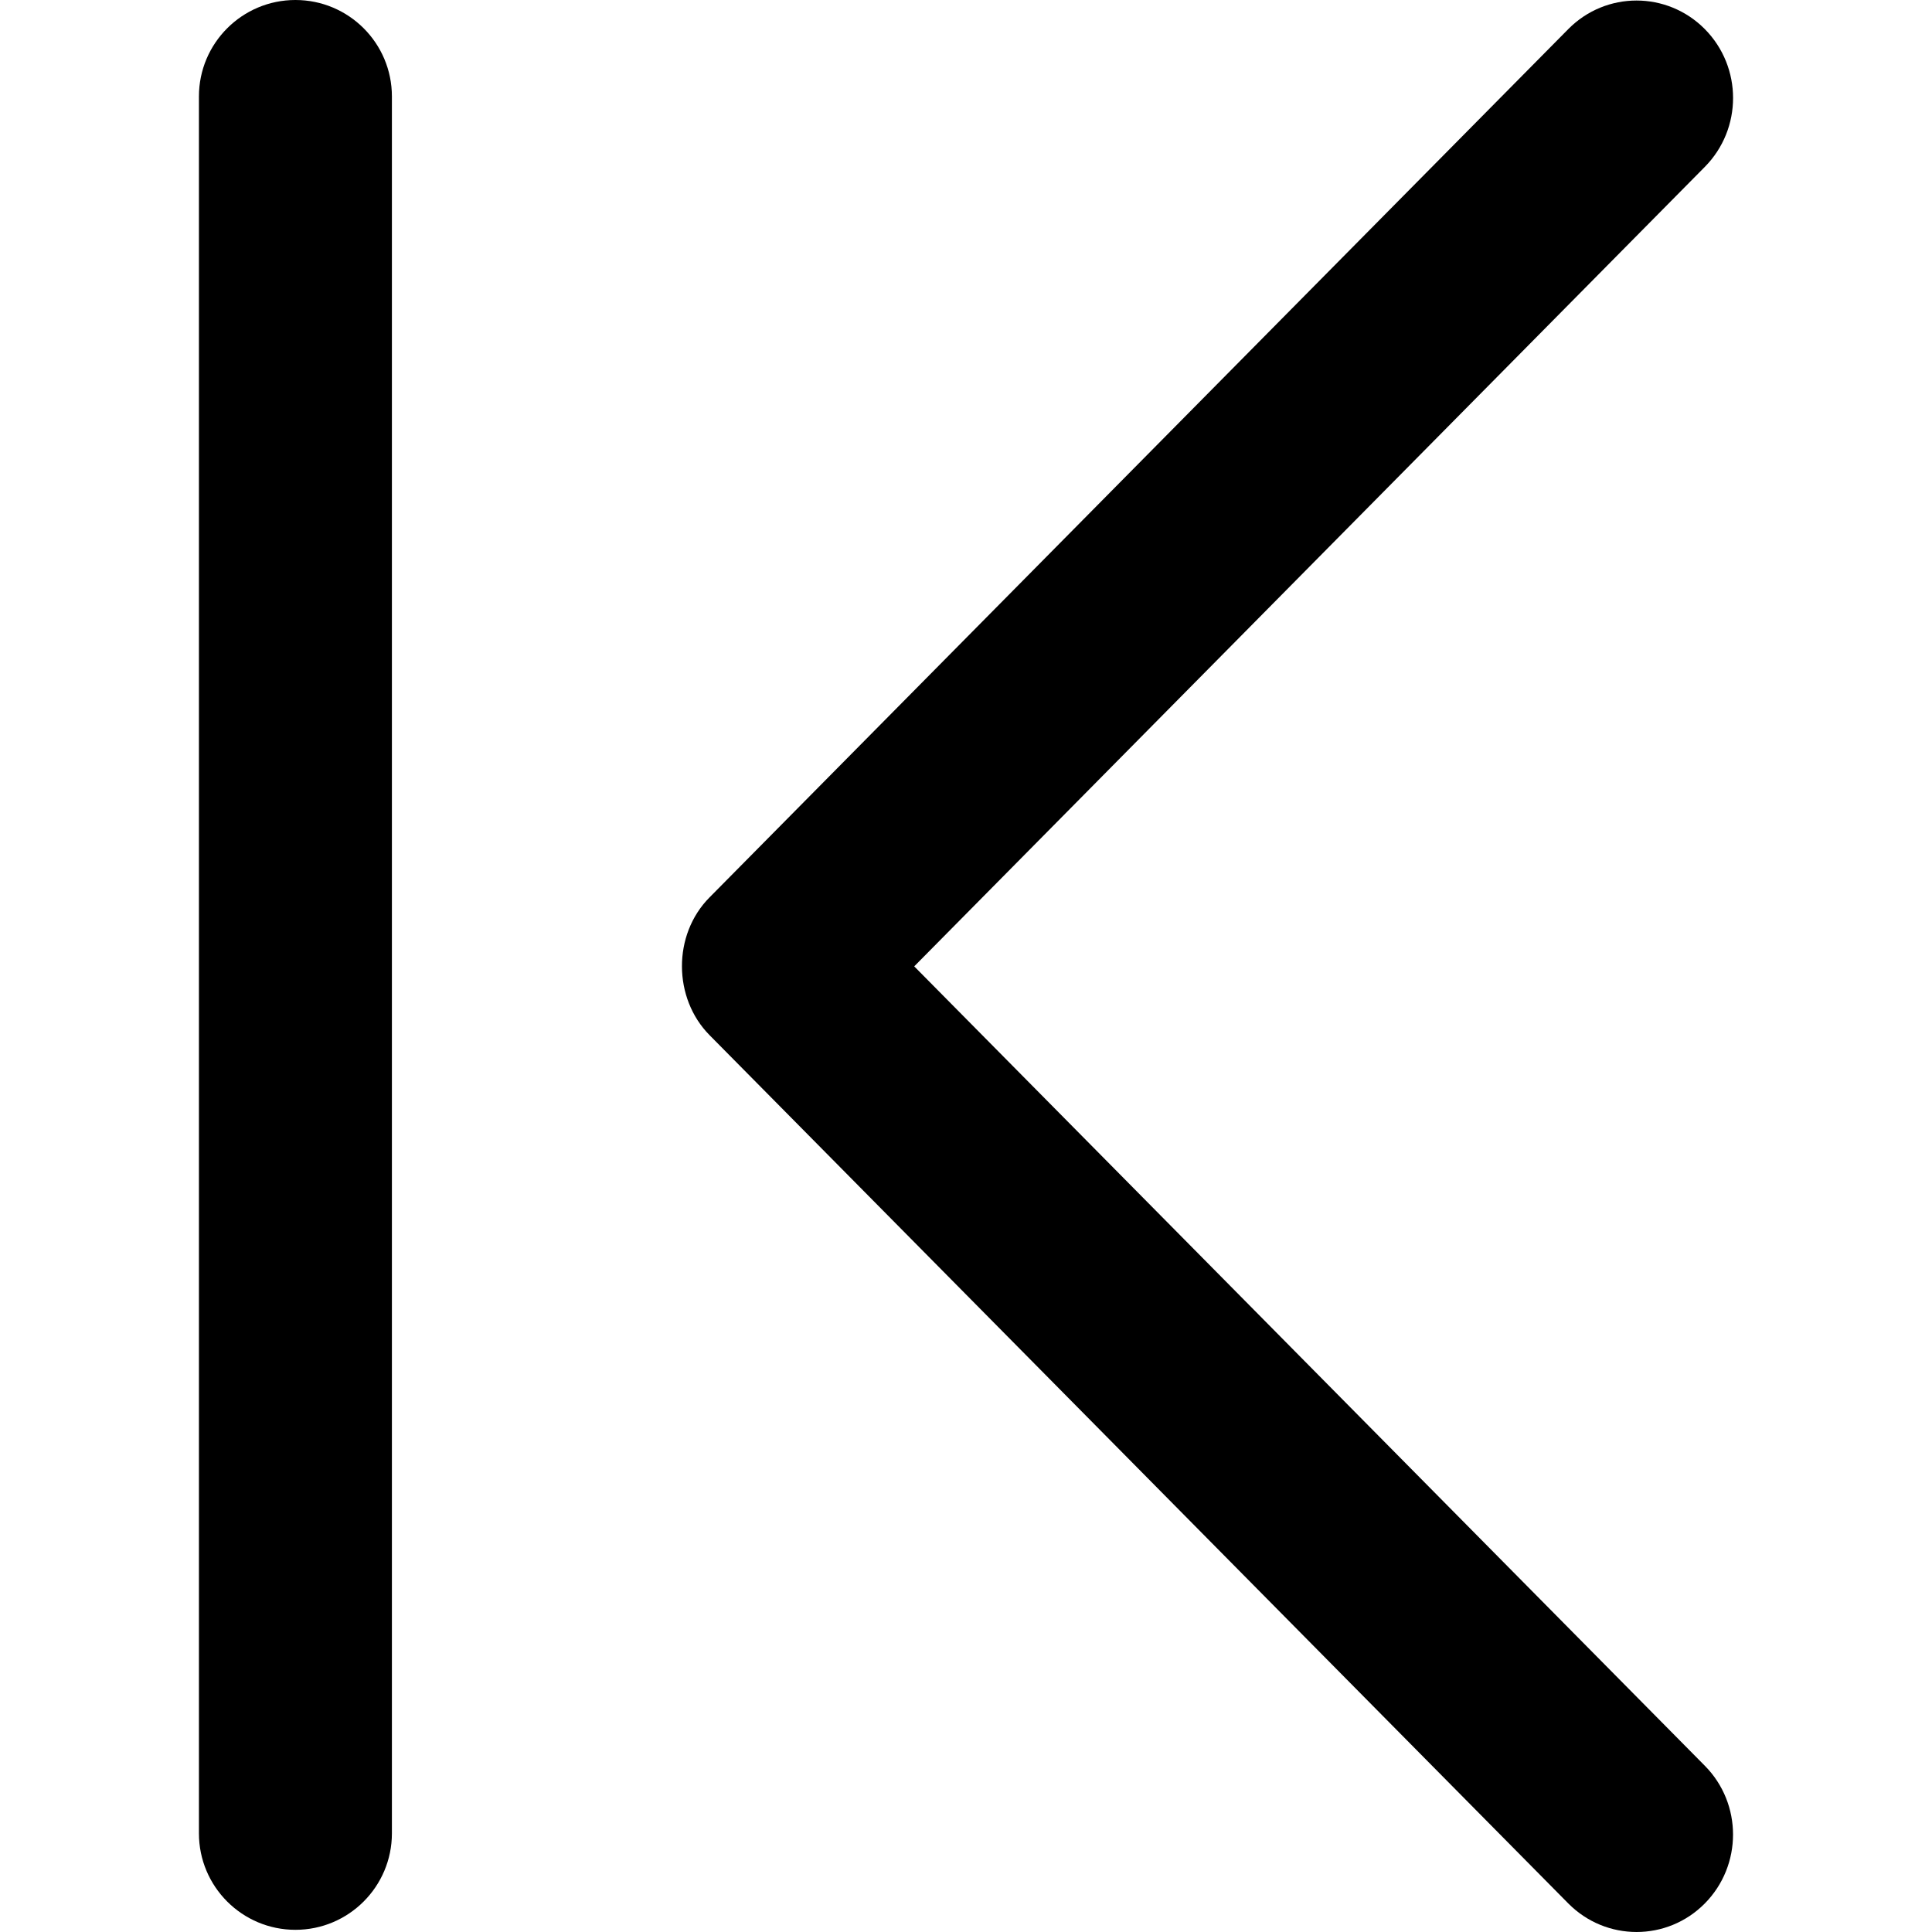
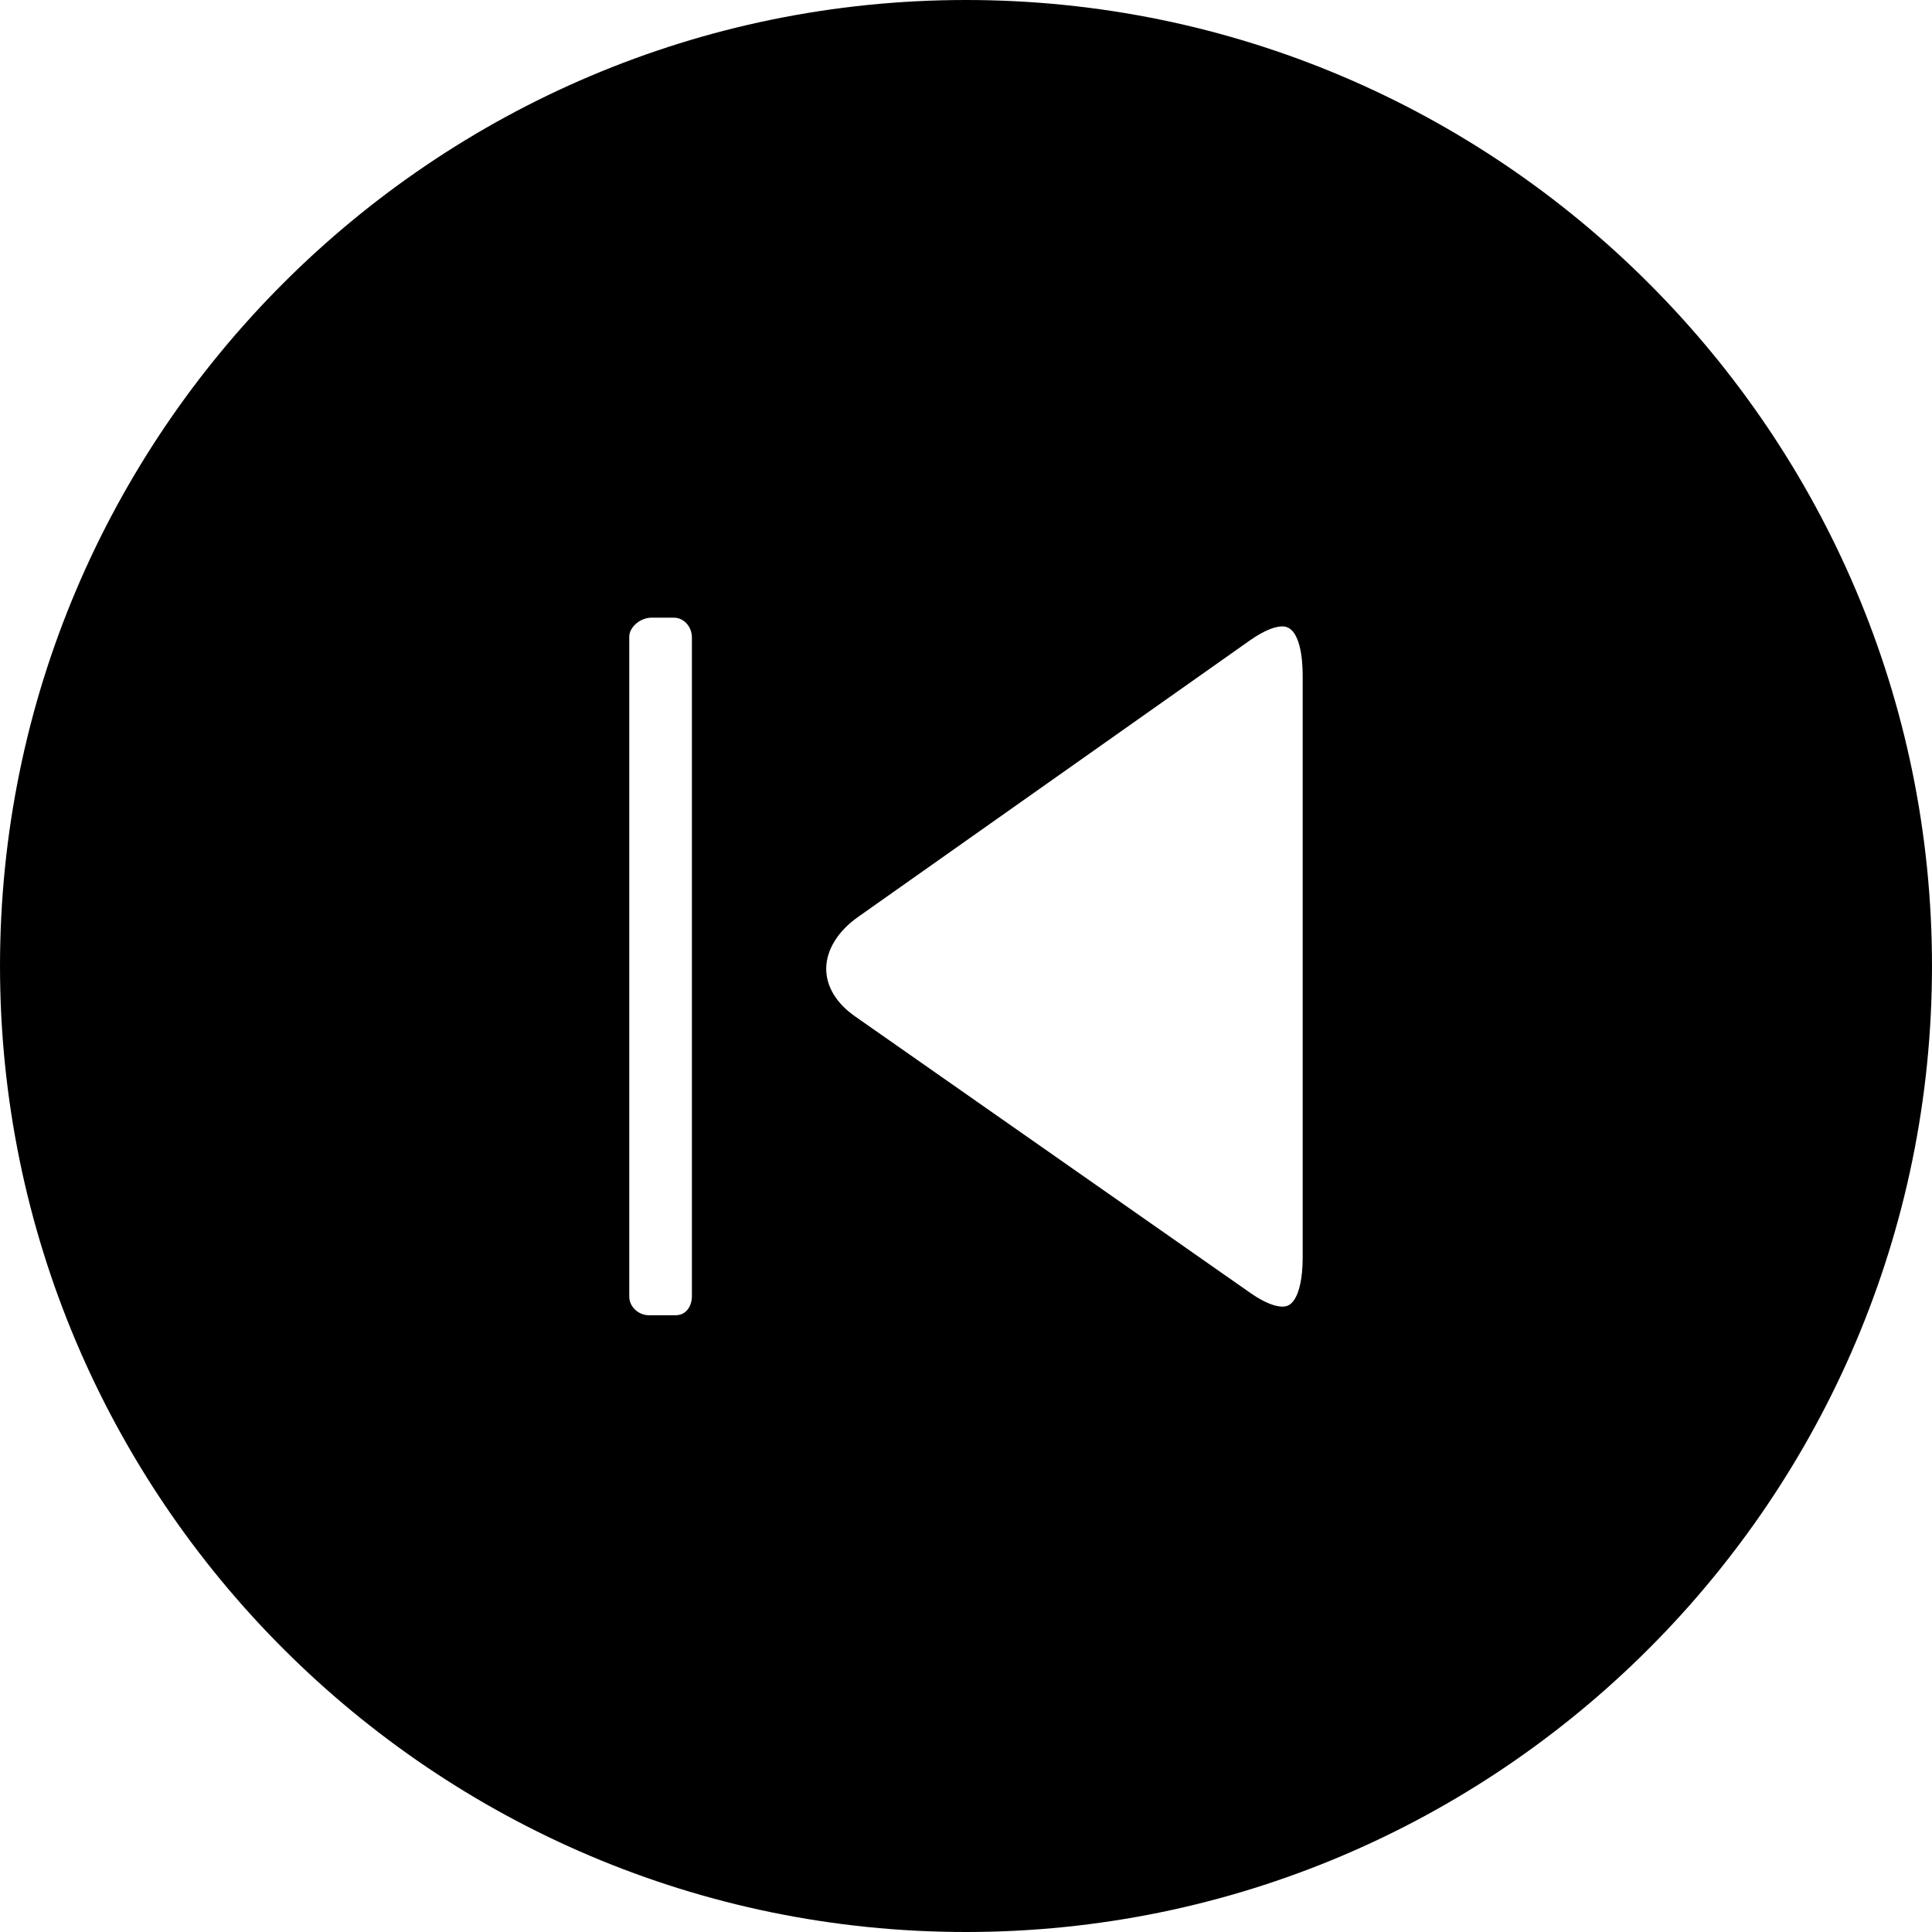
- <svg xmlns="http://www.w3.org/2000/svg" version="1.1" id="Capa_1" x="0px" y="0px" viewBox="0 0 240.877 240.877" style="enable-background:new 0 0 240.877 240.877;" xml:space="preserve">
+ <svg xmlns="http://www.w3.org/2000/svg" version="1.1" id="Layer_1" x="0px" y="0px" viewBox="0 0 493.456 493.456" style="enable-background:new 0 0 493.456 493.456;" xml:space="preserve">
  <g>
-     <g id="First_Page">
-       <path d="M113.983,120.483l98.564-99.671c4.704-4.752,4.704-12.439,0-17.191c-4.704-4.74-12.319-4.74-17.011,0L88.466,111.882    c-4.632,4.668-4.547,12.584,0,17.179l107.07,108.261c4.704,4.74,12.319,4.74,17.011,0c4.692-4.74,4.704-12.439,0-17.179    L113.983,120.483z" />
-       <path d="M36.832,0c-6.641,0-12.03,5.39-12.03,12.03v216.545c0,6.641,5.39,12.03,12.03,12.03s12.03-5.39,12.03-12.03V12.03    C48.863,5.378,43.473,0,36.832,0z" />
-     </g>
-     <g>
- 	</g>
-     <g>
- 	</g>
-     <g>
- 	</g>
-     <g>
- 	</g>
-     <g>
- 	</g>
-     <g>
- 	</g>
+     <path d="M246.73,0C110.682,0,0.002,110.684,0.002,246.728s110.68,246.728,246.728,246.728s246.724-110.684,246.724-246.728    S382.778,0,246.73,0z M176.722,331.064c0,2.344-1.312,4.868-4.188,4.868h-6.752c-2.744,0-5.06-2.184-5.06-4.772V162.632    c0-2.456,2.8-4.868,5.656-4.868h5.744c2.536,0,4.6,2.28,4.6,5.084V331.064z M332.722,321.108c0,5.776-1.004,8.828-1.848,10.372    c-1.084,1.972-2.292,2.244-3.34,2.244c-1.436,0-4.02-0.604-8.144-3.468l-100.968-70.64c-4.768-3.312-7.396-7.628-7.396-12.16    c0-4.84,3.016-9.708,8.3-13.376l100.052-70.612c4.14-2.876,6.72-3.48,8.156-3.48c4.684,0,5.188,8.816,5.188,12.608V321.108z" />
  </g>
-   <g>
- </g>
-   <g>
- </g>
-   <g>
- </g>
-   <g>
- </g>
-   <g>
- </g>
-   <g>
- </g>
-   <g>
- </g>
-   <g>
- </g>
-   <g>
- </g>
-   <g>
- </g>
-   <g>
- </g>
-   <g>
- </g>
-   <g>
- </g>
-   <g>
- </g>
-   <g>
- </g>
</svg>
